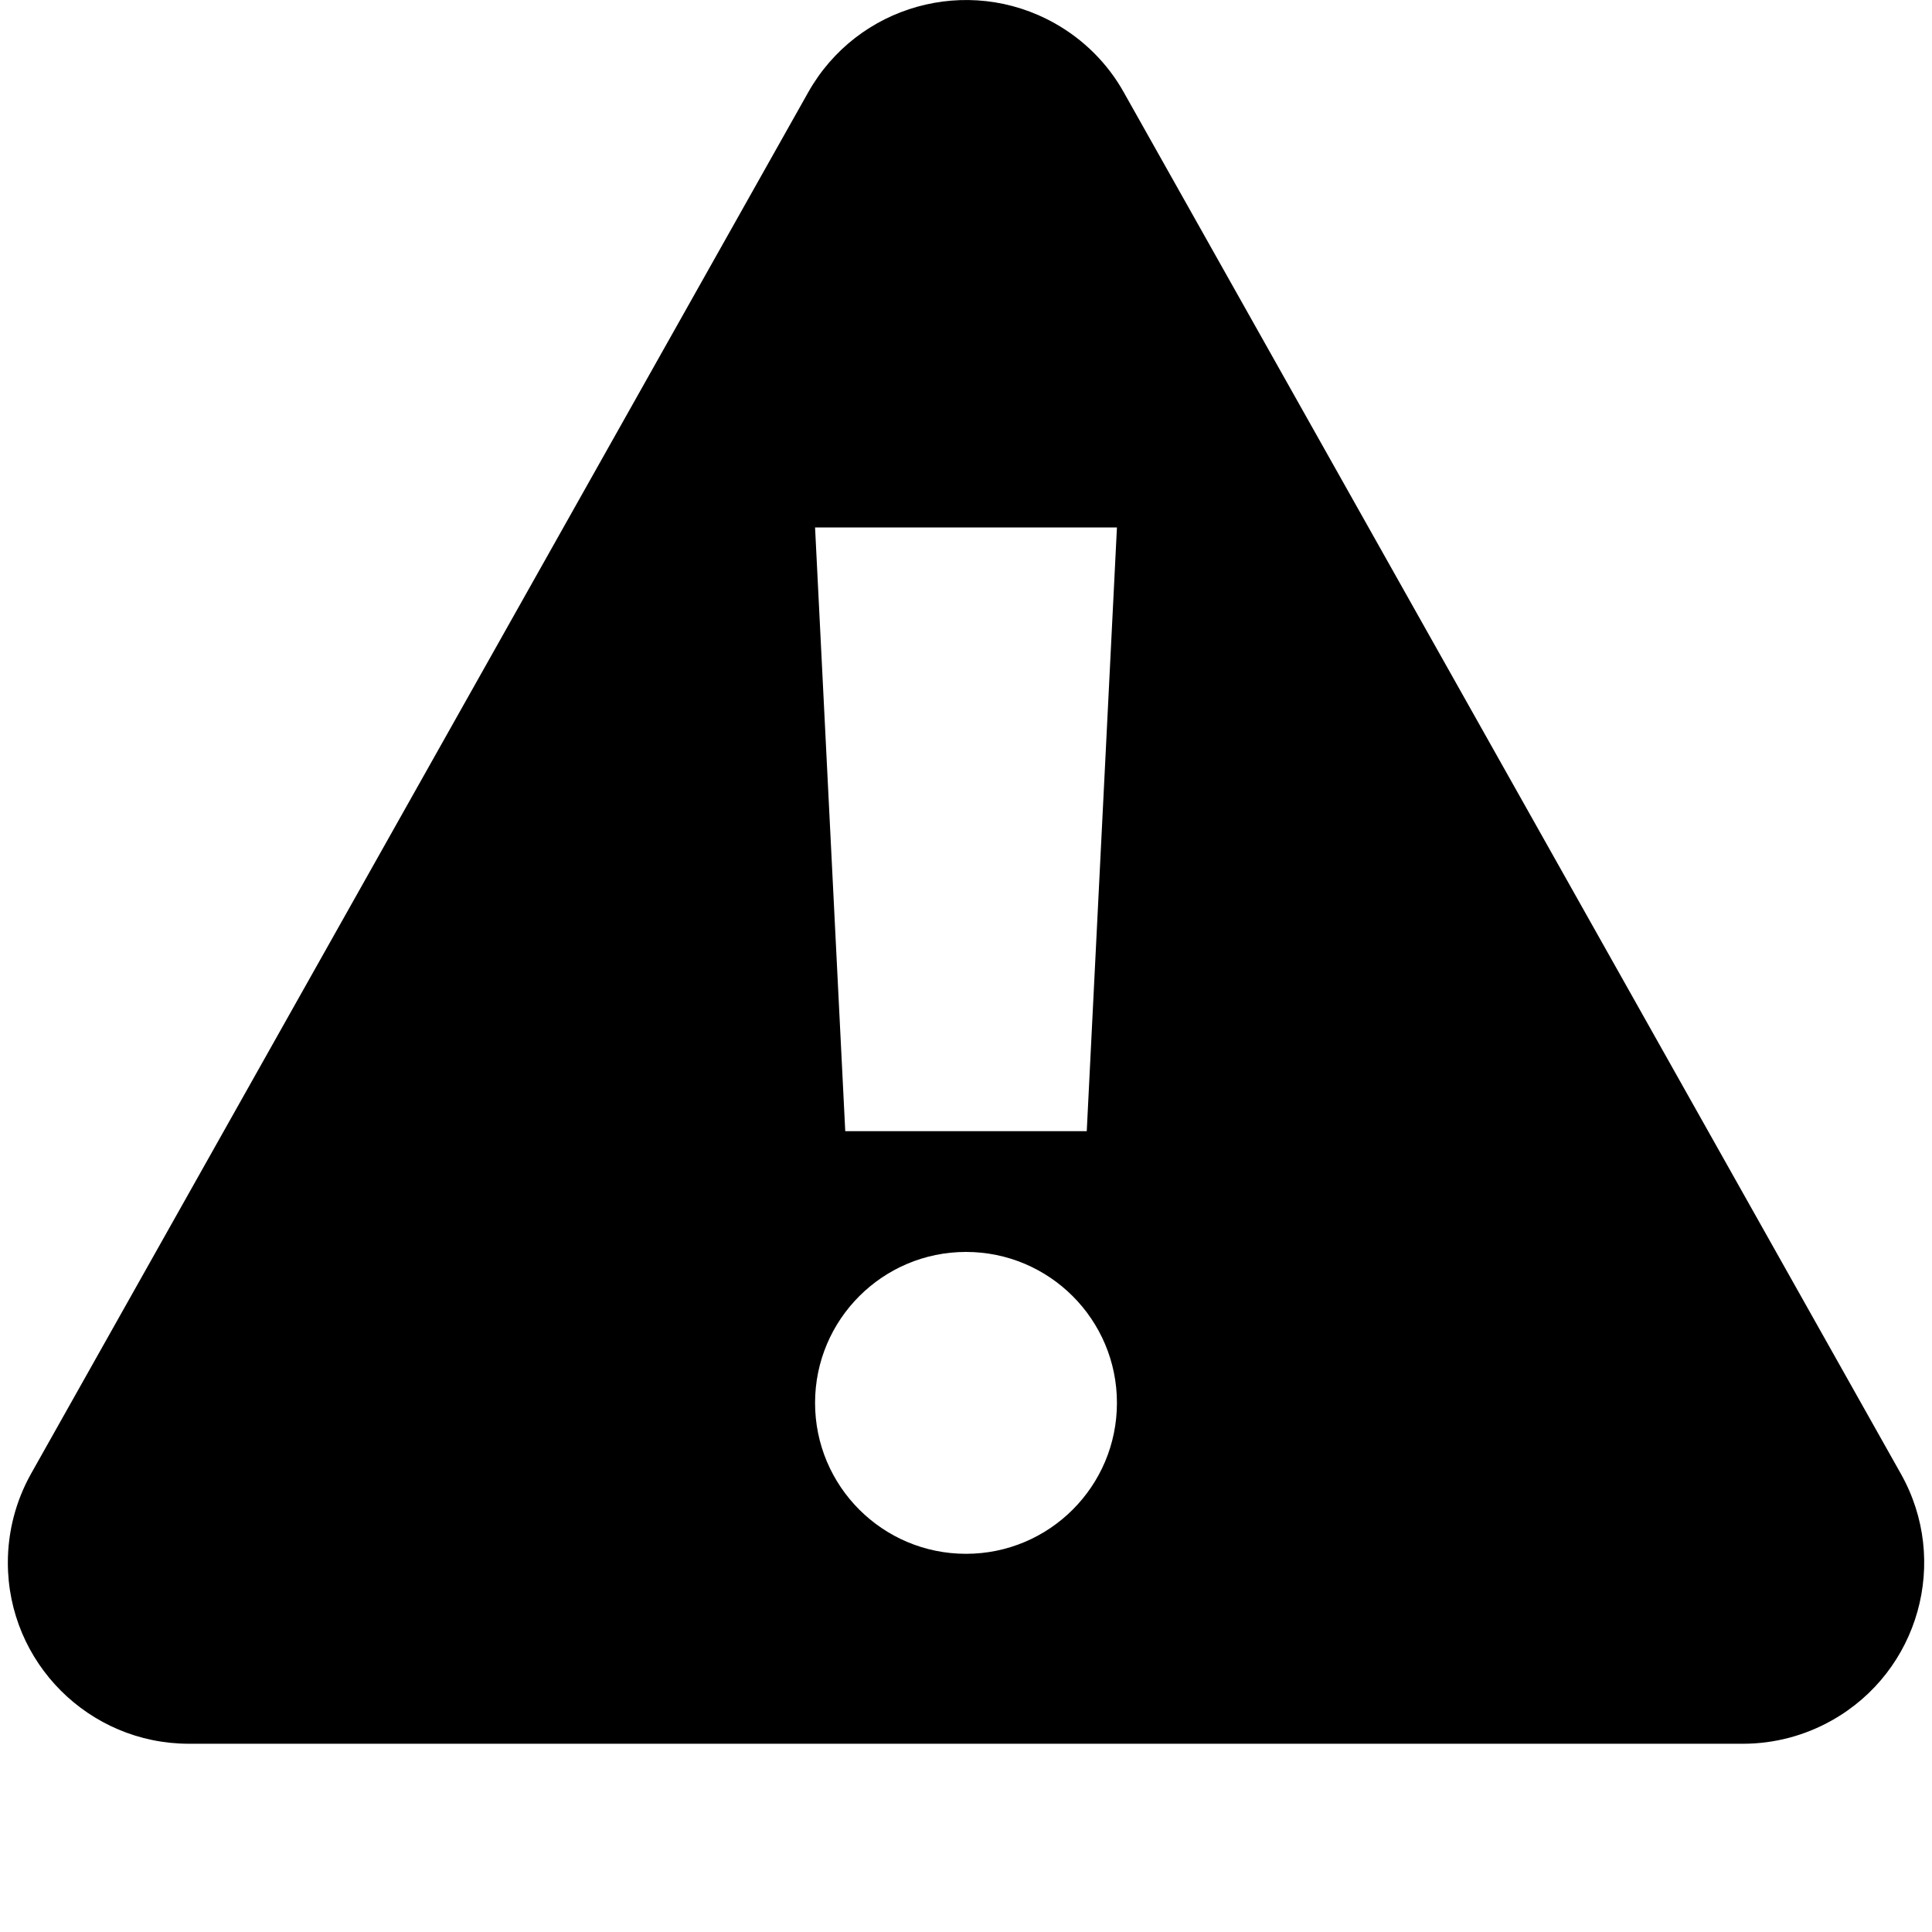
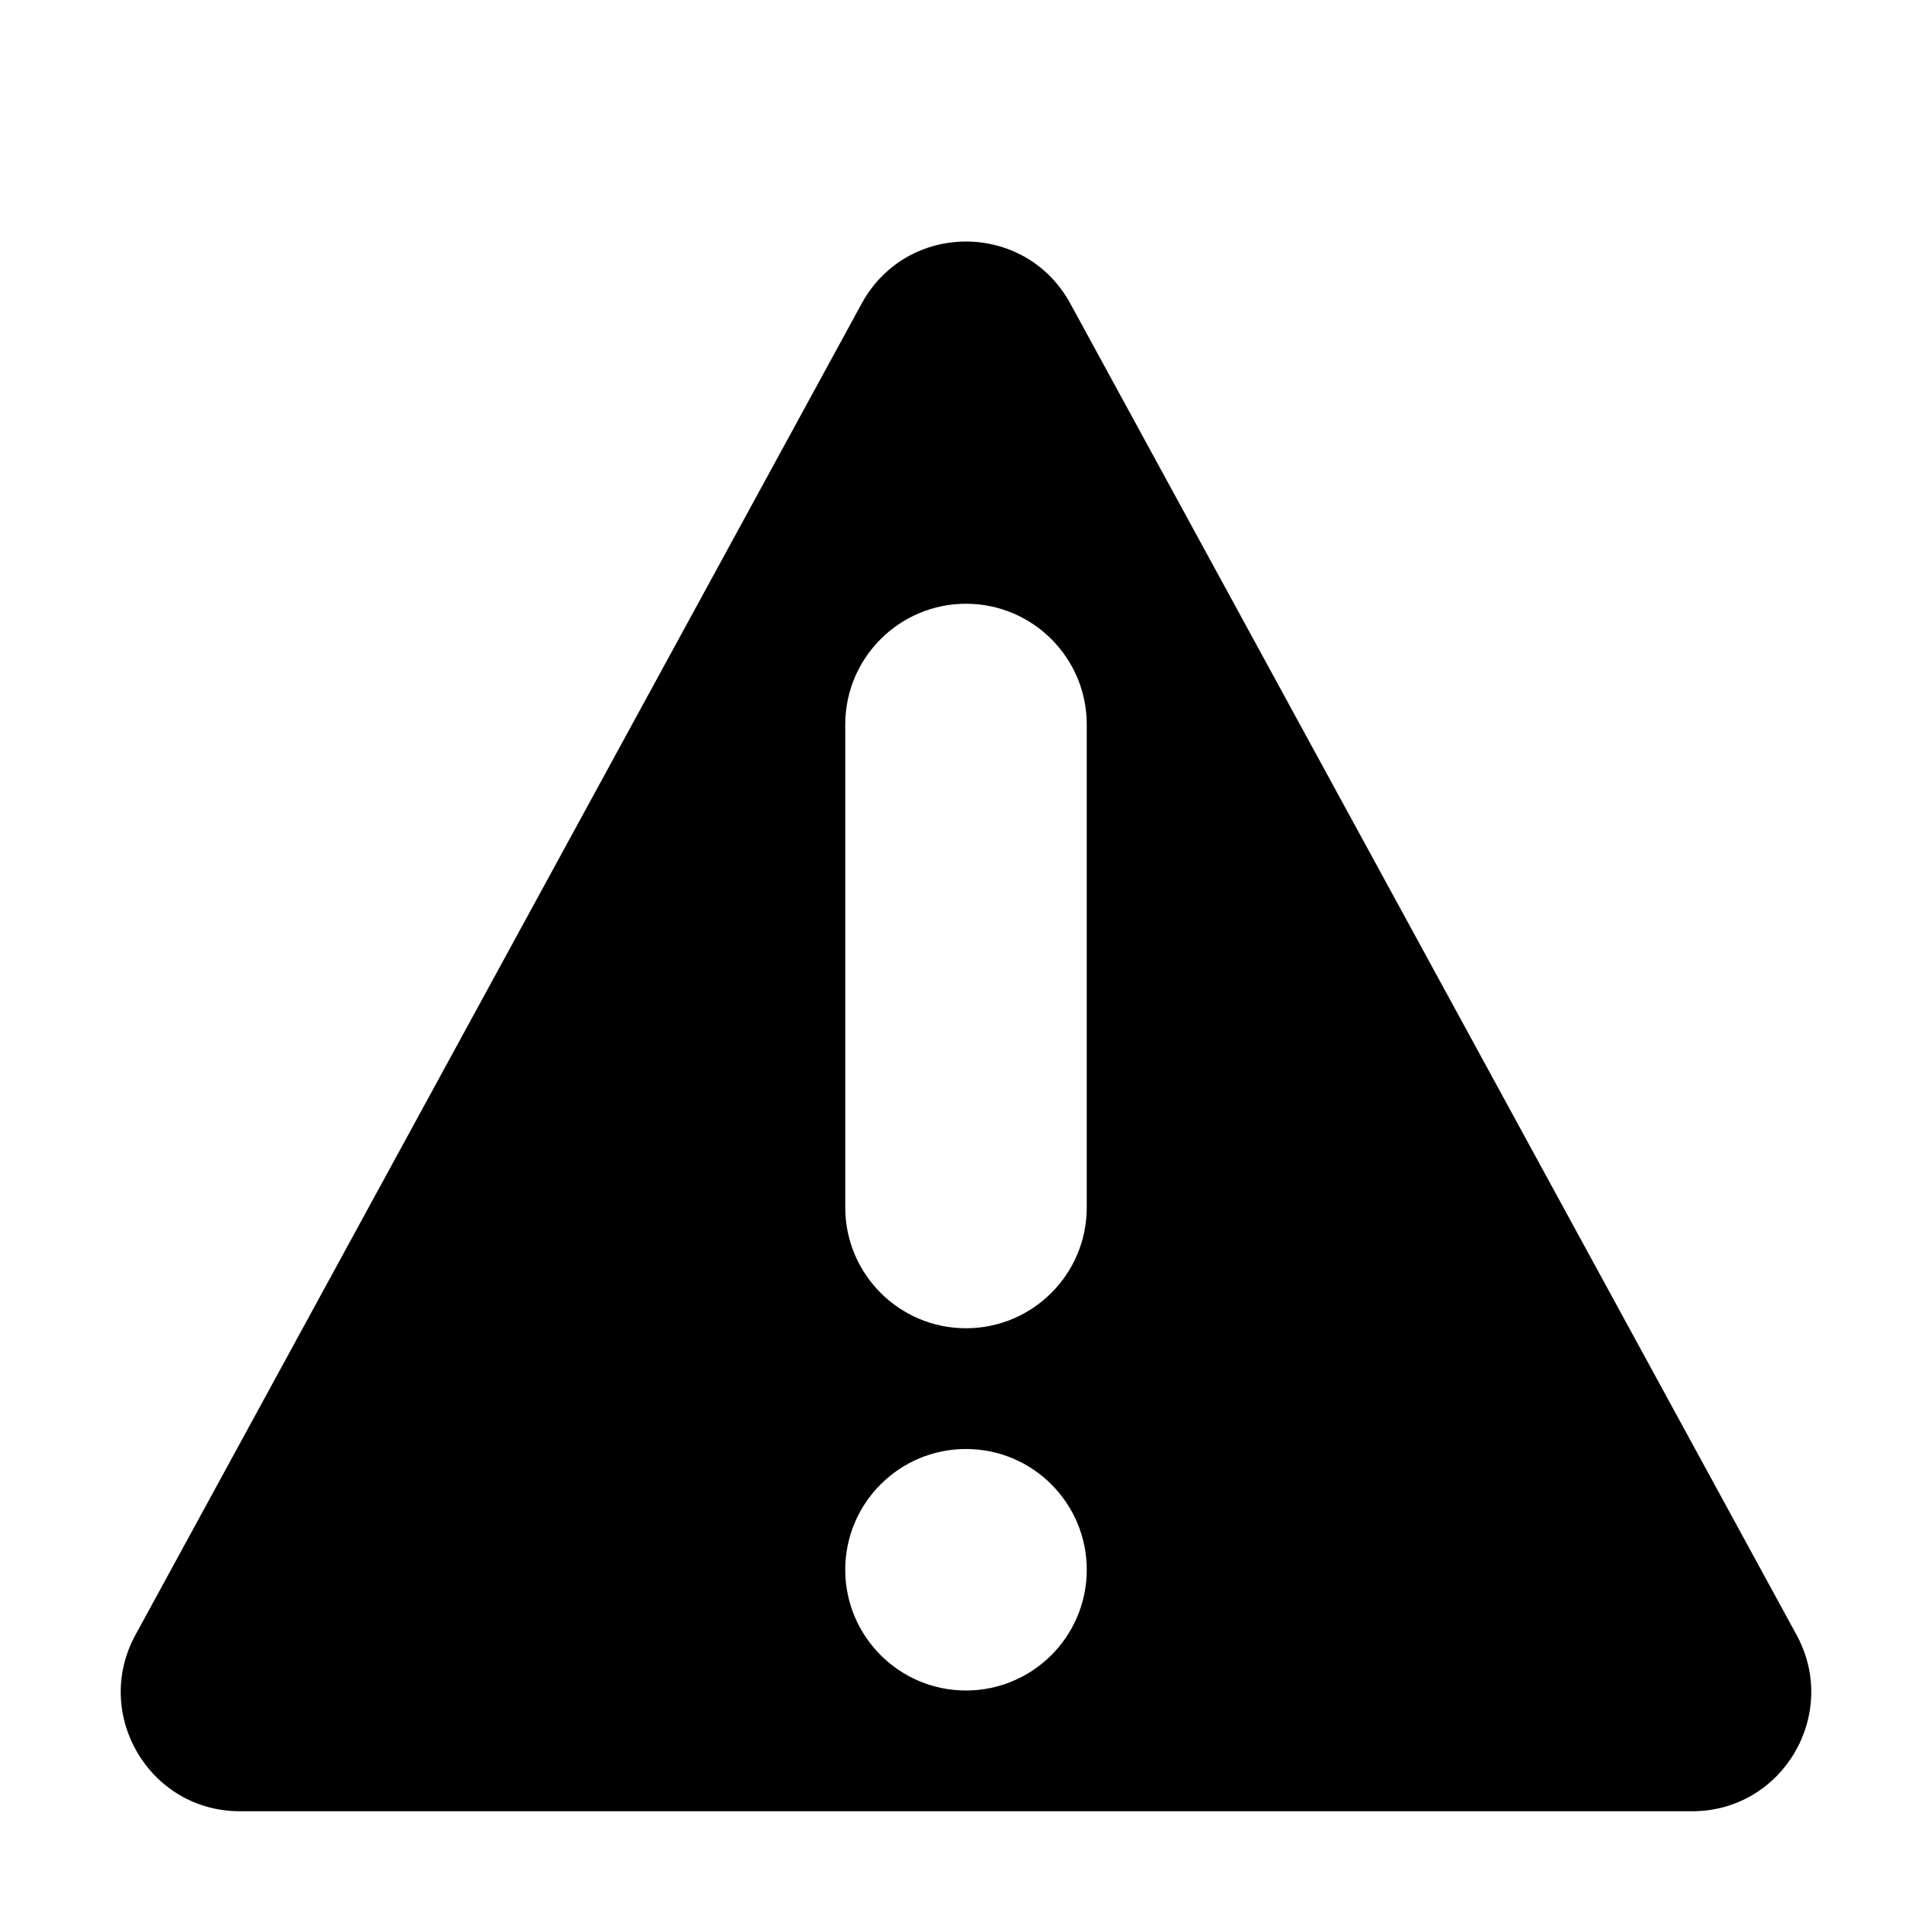
- <svg xmlns="http://www.w3.org/2000/svg" width="16px" height="16px" viewBox="0 0 16 16" version="1.1">
-   <g id="Glyphs-/-Warning" stroke="none" stroke-width="1" fill="none" fill-rule="evenodd">
-     <path d="M9.307,0.765 L15.742,12.205 C16.149,12.927 15.893,13.842 15.17,14.248 C14.946,14.374 14.693,14.441 14.435,14.441 L1.565,14.441 C0.736,14.441 0.065,13.769 0.065,12.941 C0.065,12.683 0.131,12.43 0.257,12.205 L6.693,0.765 C7.099,0.043 8.013,-0.213 8.735,0.193 C8.975,0.328 9.173,0.525 9.307,0.765 Z M6.75,4.368 L7,9.368 L9,9.368 L9.25,4.368 L6.75,4.368 Z M8,12.868 C8.69,12.868 9.25,12.309 9.25,11.618 C9.25,10.928 8.69,10.368 8,10.368 C7.31,10.368 6.75,10.928 6.75,11.618 C6.75,12.309 7.31,12.868 8,12.868 Z" fill="#000000" />
-   </g>
+ <svg xmlns="http://www.w3.org/2000/svg" width="16" height="16" viewBox="0 0 16 16" fill="none">
+   <path fill-rule="evenodd" clip-rule="evenodd" d="M8.864 2.514C8.49 1.829 7.51 1.829 7.136 2.514L1.122 13.539C0.763 14.197 1.238 15 1.986 15H14.014C14.762 15 15.237 14.197 14.878 13.539L8.864 2.514ZM7 6C7 5.448 7.448 5 8 5C8.552 5 9 5.448 9 6V10C9 10.552 8.552 11 8 11C7.448 11 7 10.552 7 10V6ZM9 13C9 13.552 8.552 14 8 14C7.448 14 7 13.552 7 13C7 12.448 7.448 12 8 12C8.552 12 9 12.448 9 13Z" fill="#000000" />
</svg>
